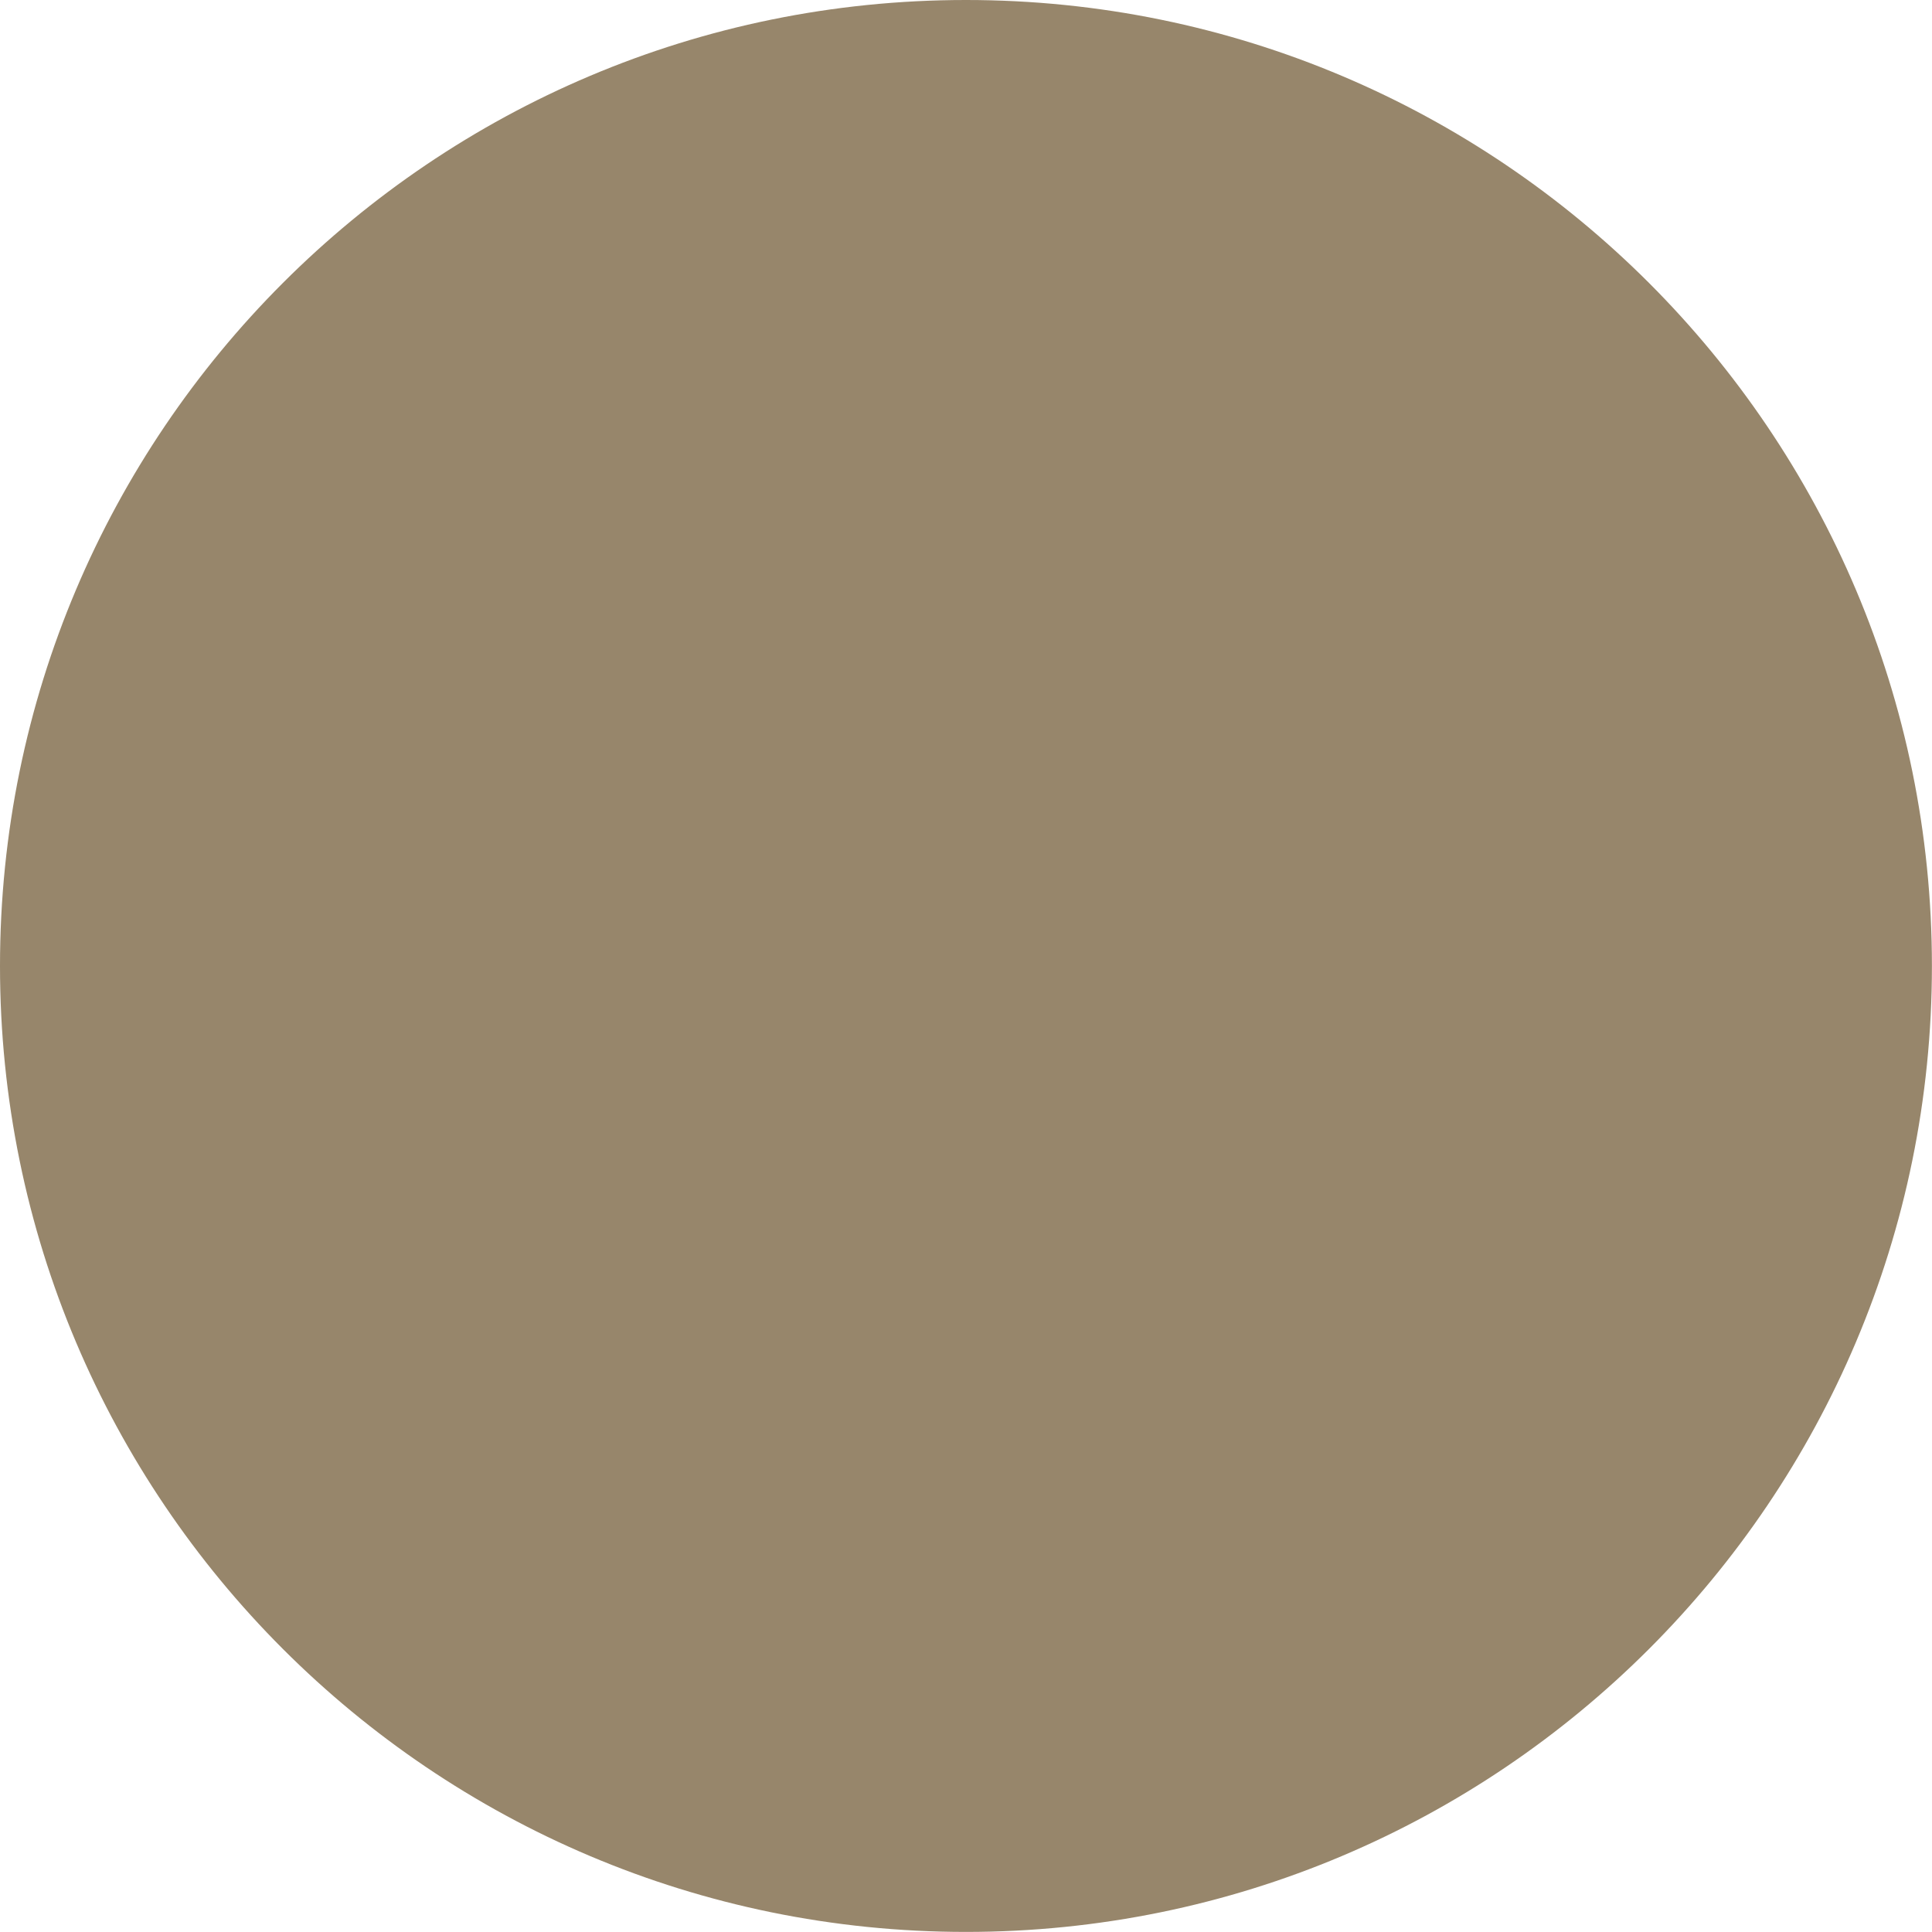
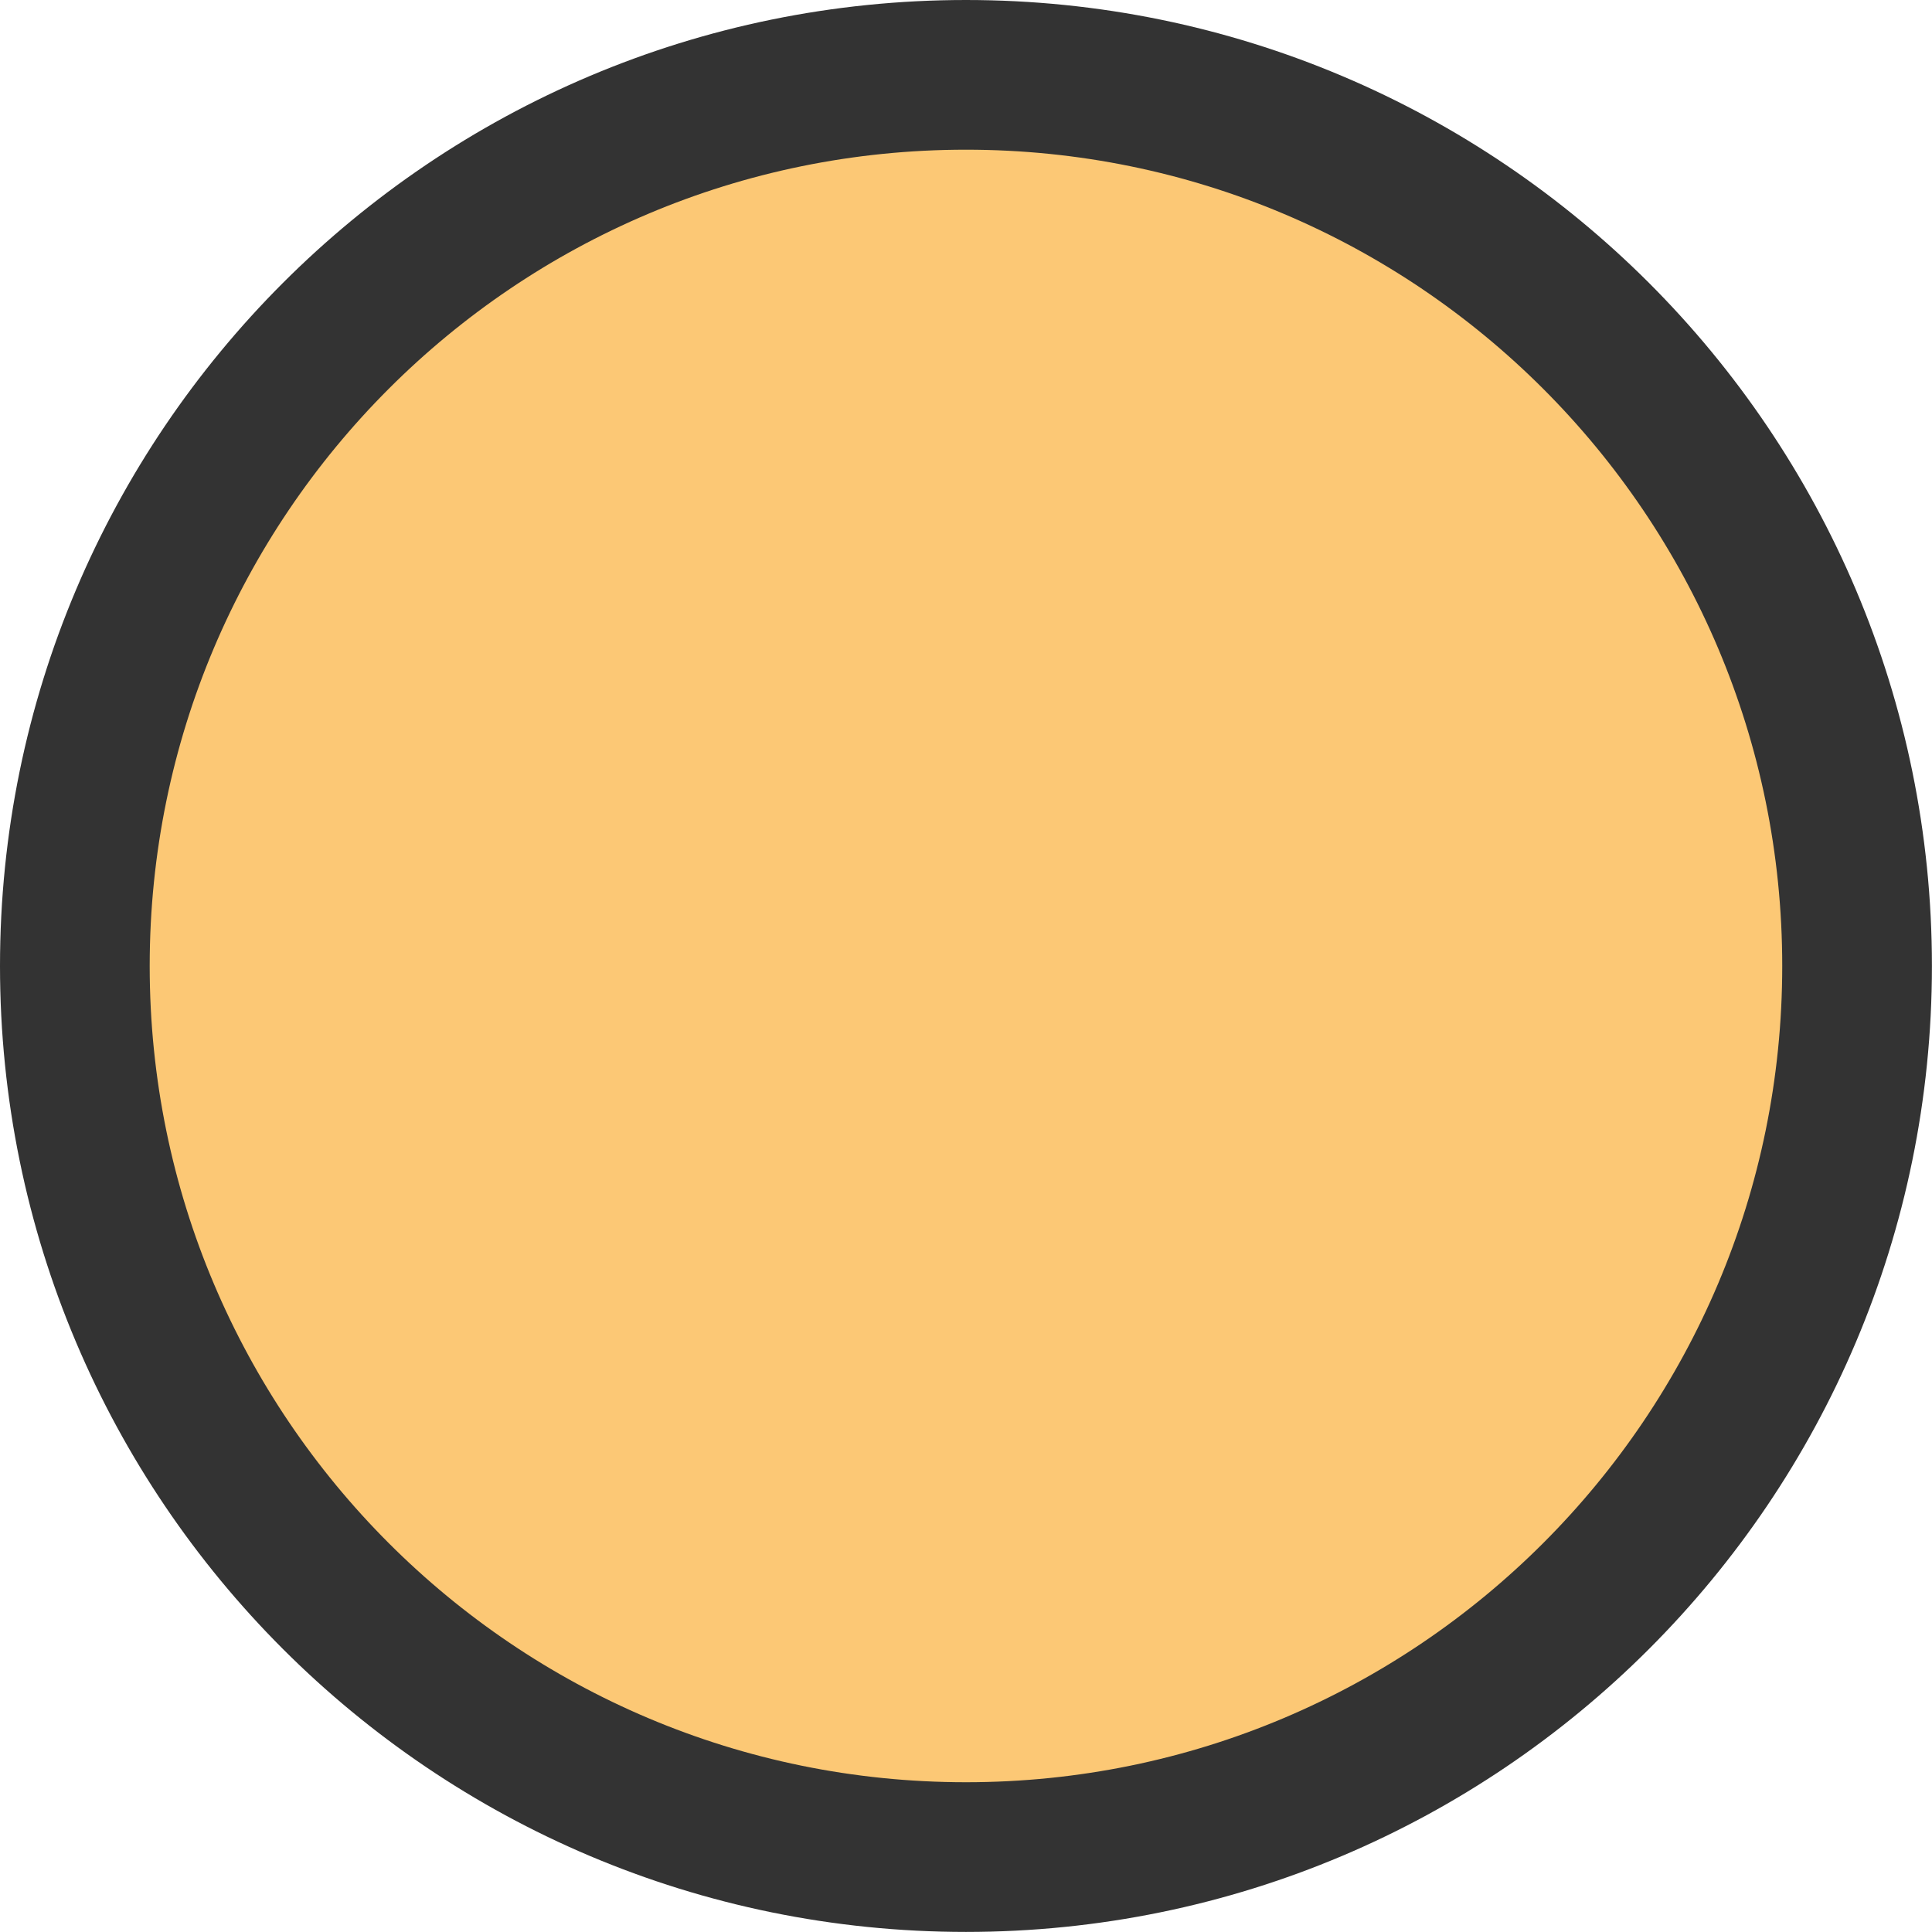
- <svg xmlns="http://www.w3.org/2000/svg" width="90" height="90" viewBox="0 0 23.813 23.813" version="1.1" id="svg5">
-   <defs id="defs2" />
-   <g id="layer1">
-     <circle style="fill:#97866b;fill-opacity:1;stroke:none;stroke-width:0.261;stroke-linecap:round;stroke-linejoin:round;stroke-miterlimit:10;stroke-dasharray:none;stroke-opacity:1" id="path846" cx="11.906" cy="11.906" r="11.906" />
+ <svg xmlns="http://www.w3.org/2000/svg" width="25.813" height="25.813" viewBox="0 0 25.813 25.813">
+   <g id="layer1" transform="translate(1 1)">
+     <circle id="path846" cx="11.906" cy="11.906" r="11.906" transform="translate(0 0)" fill="#fcc875" stroke="#333" stroke-width="2" />
  </g>
</svg>
